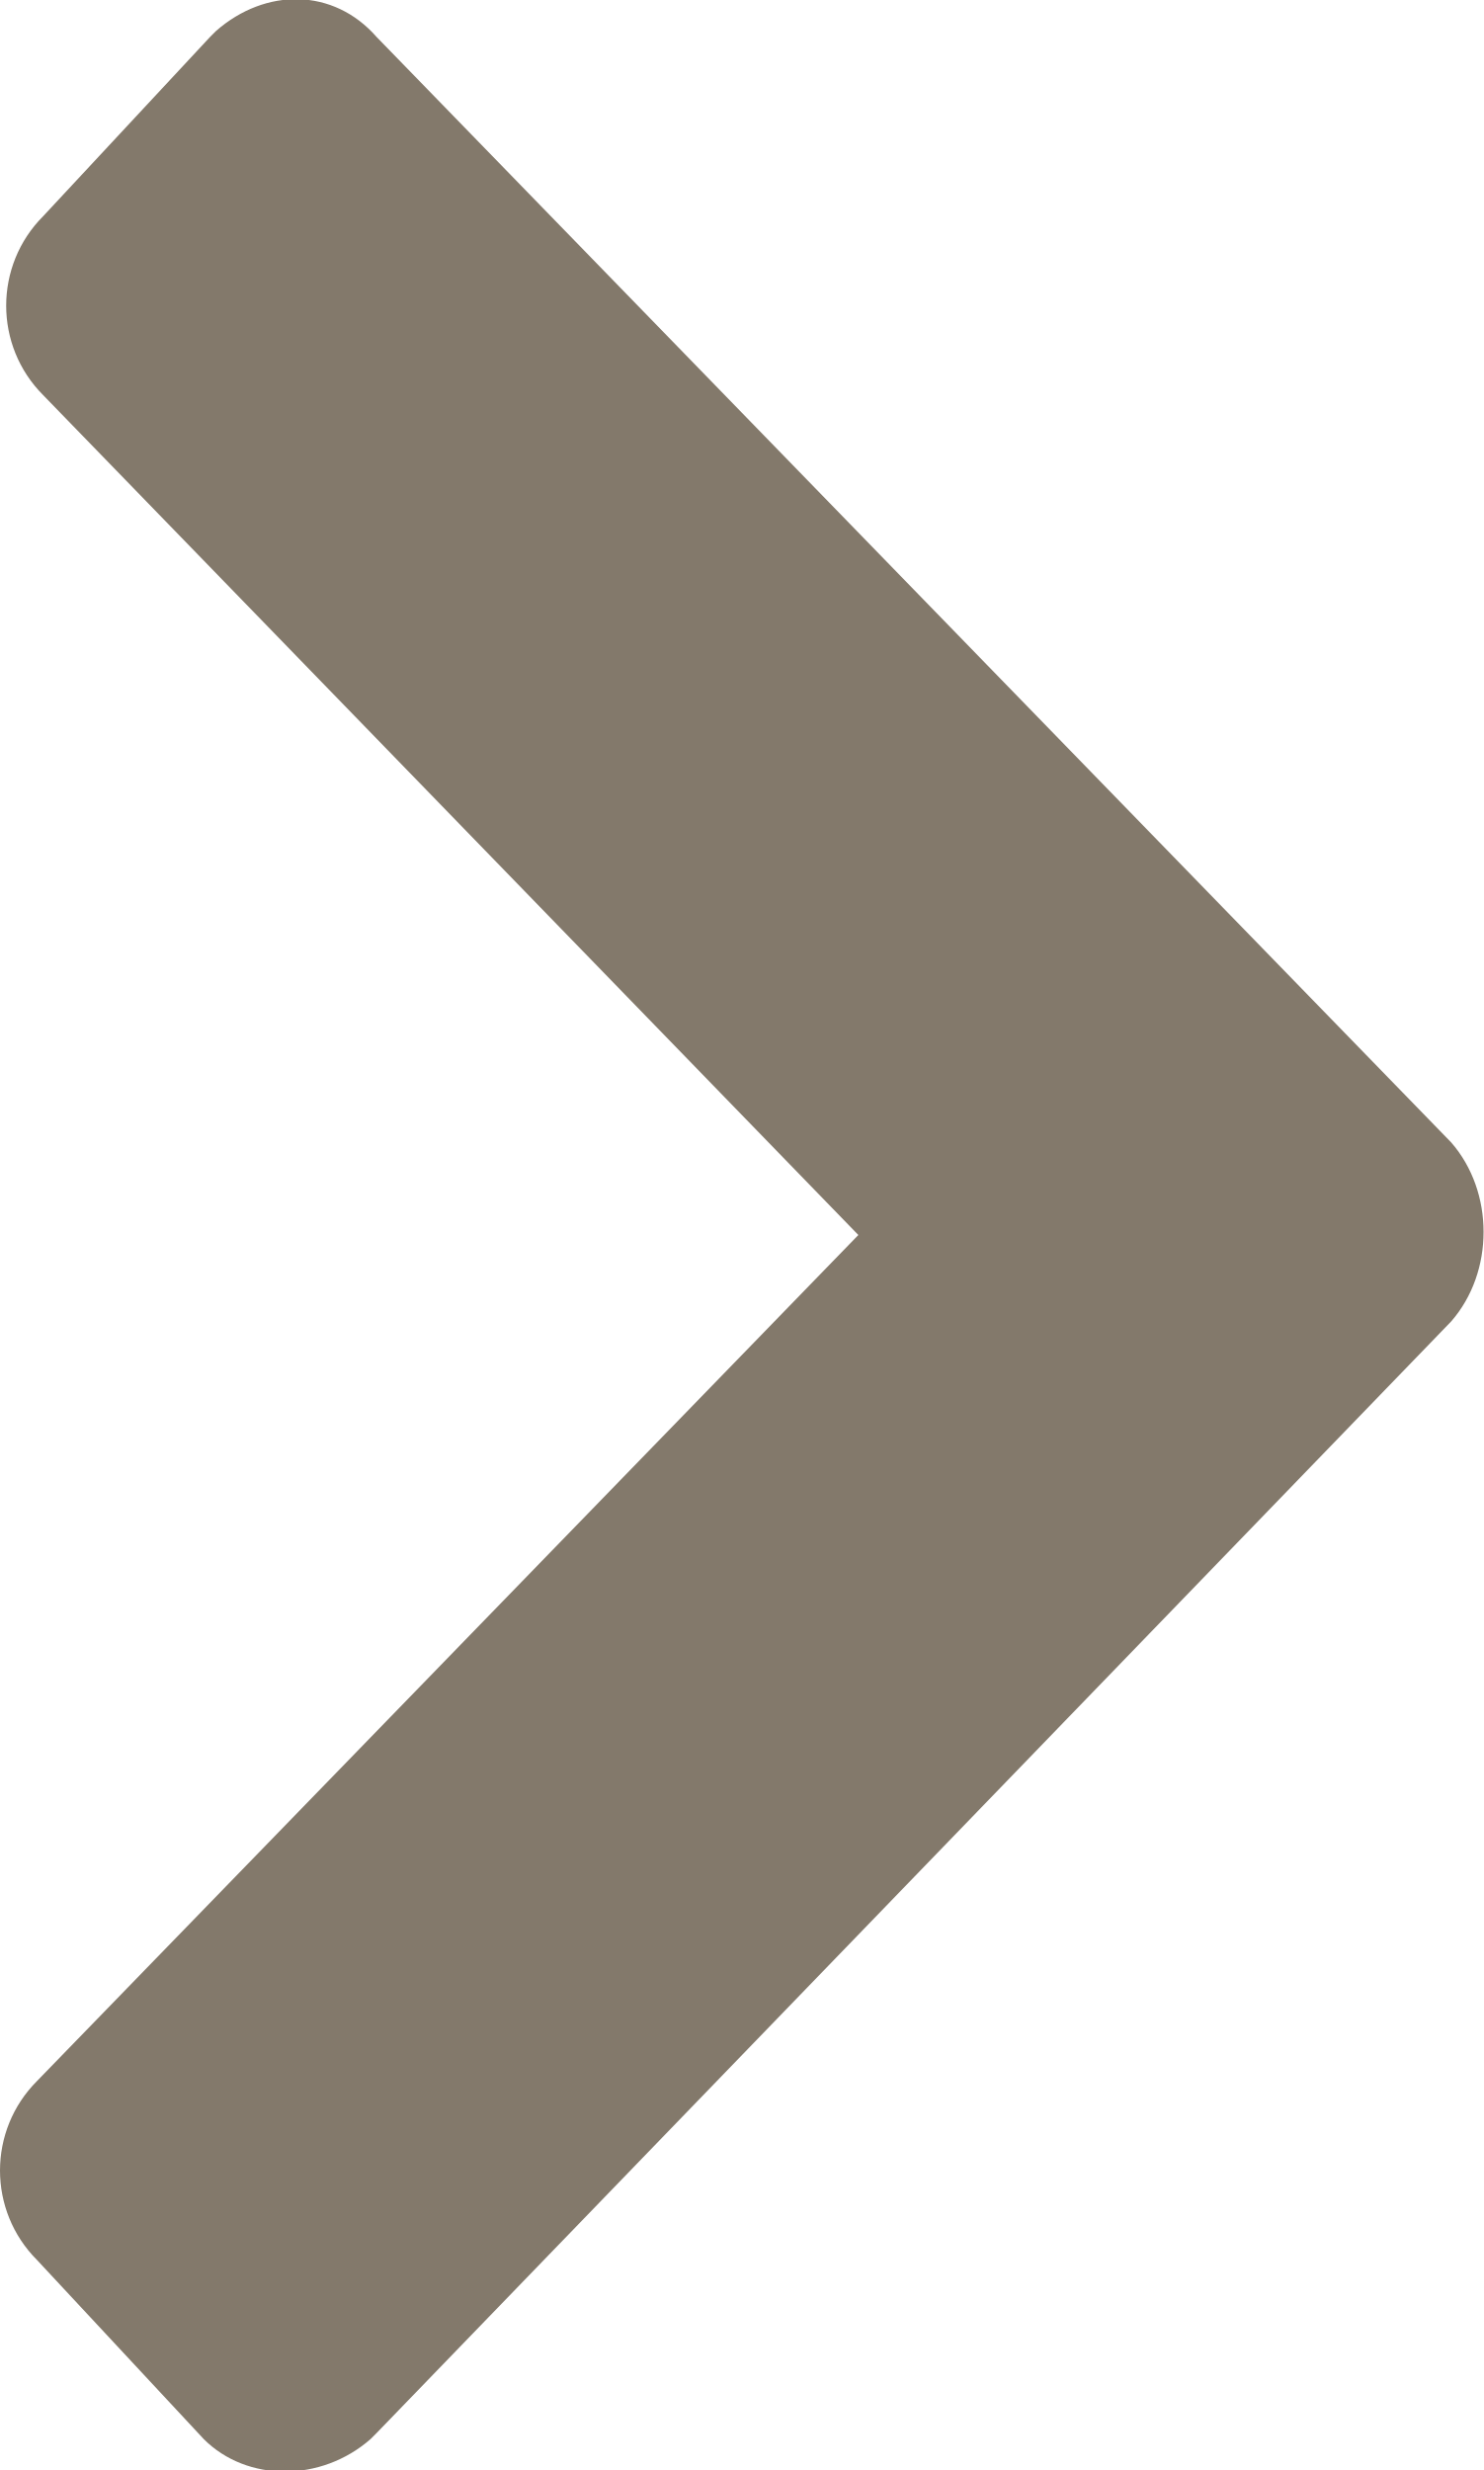
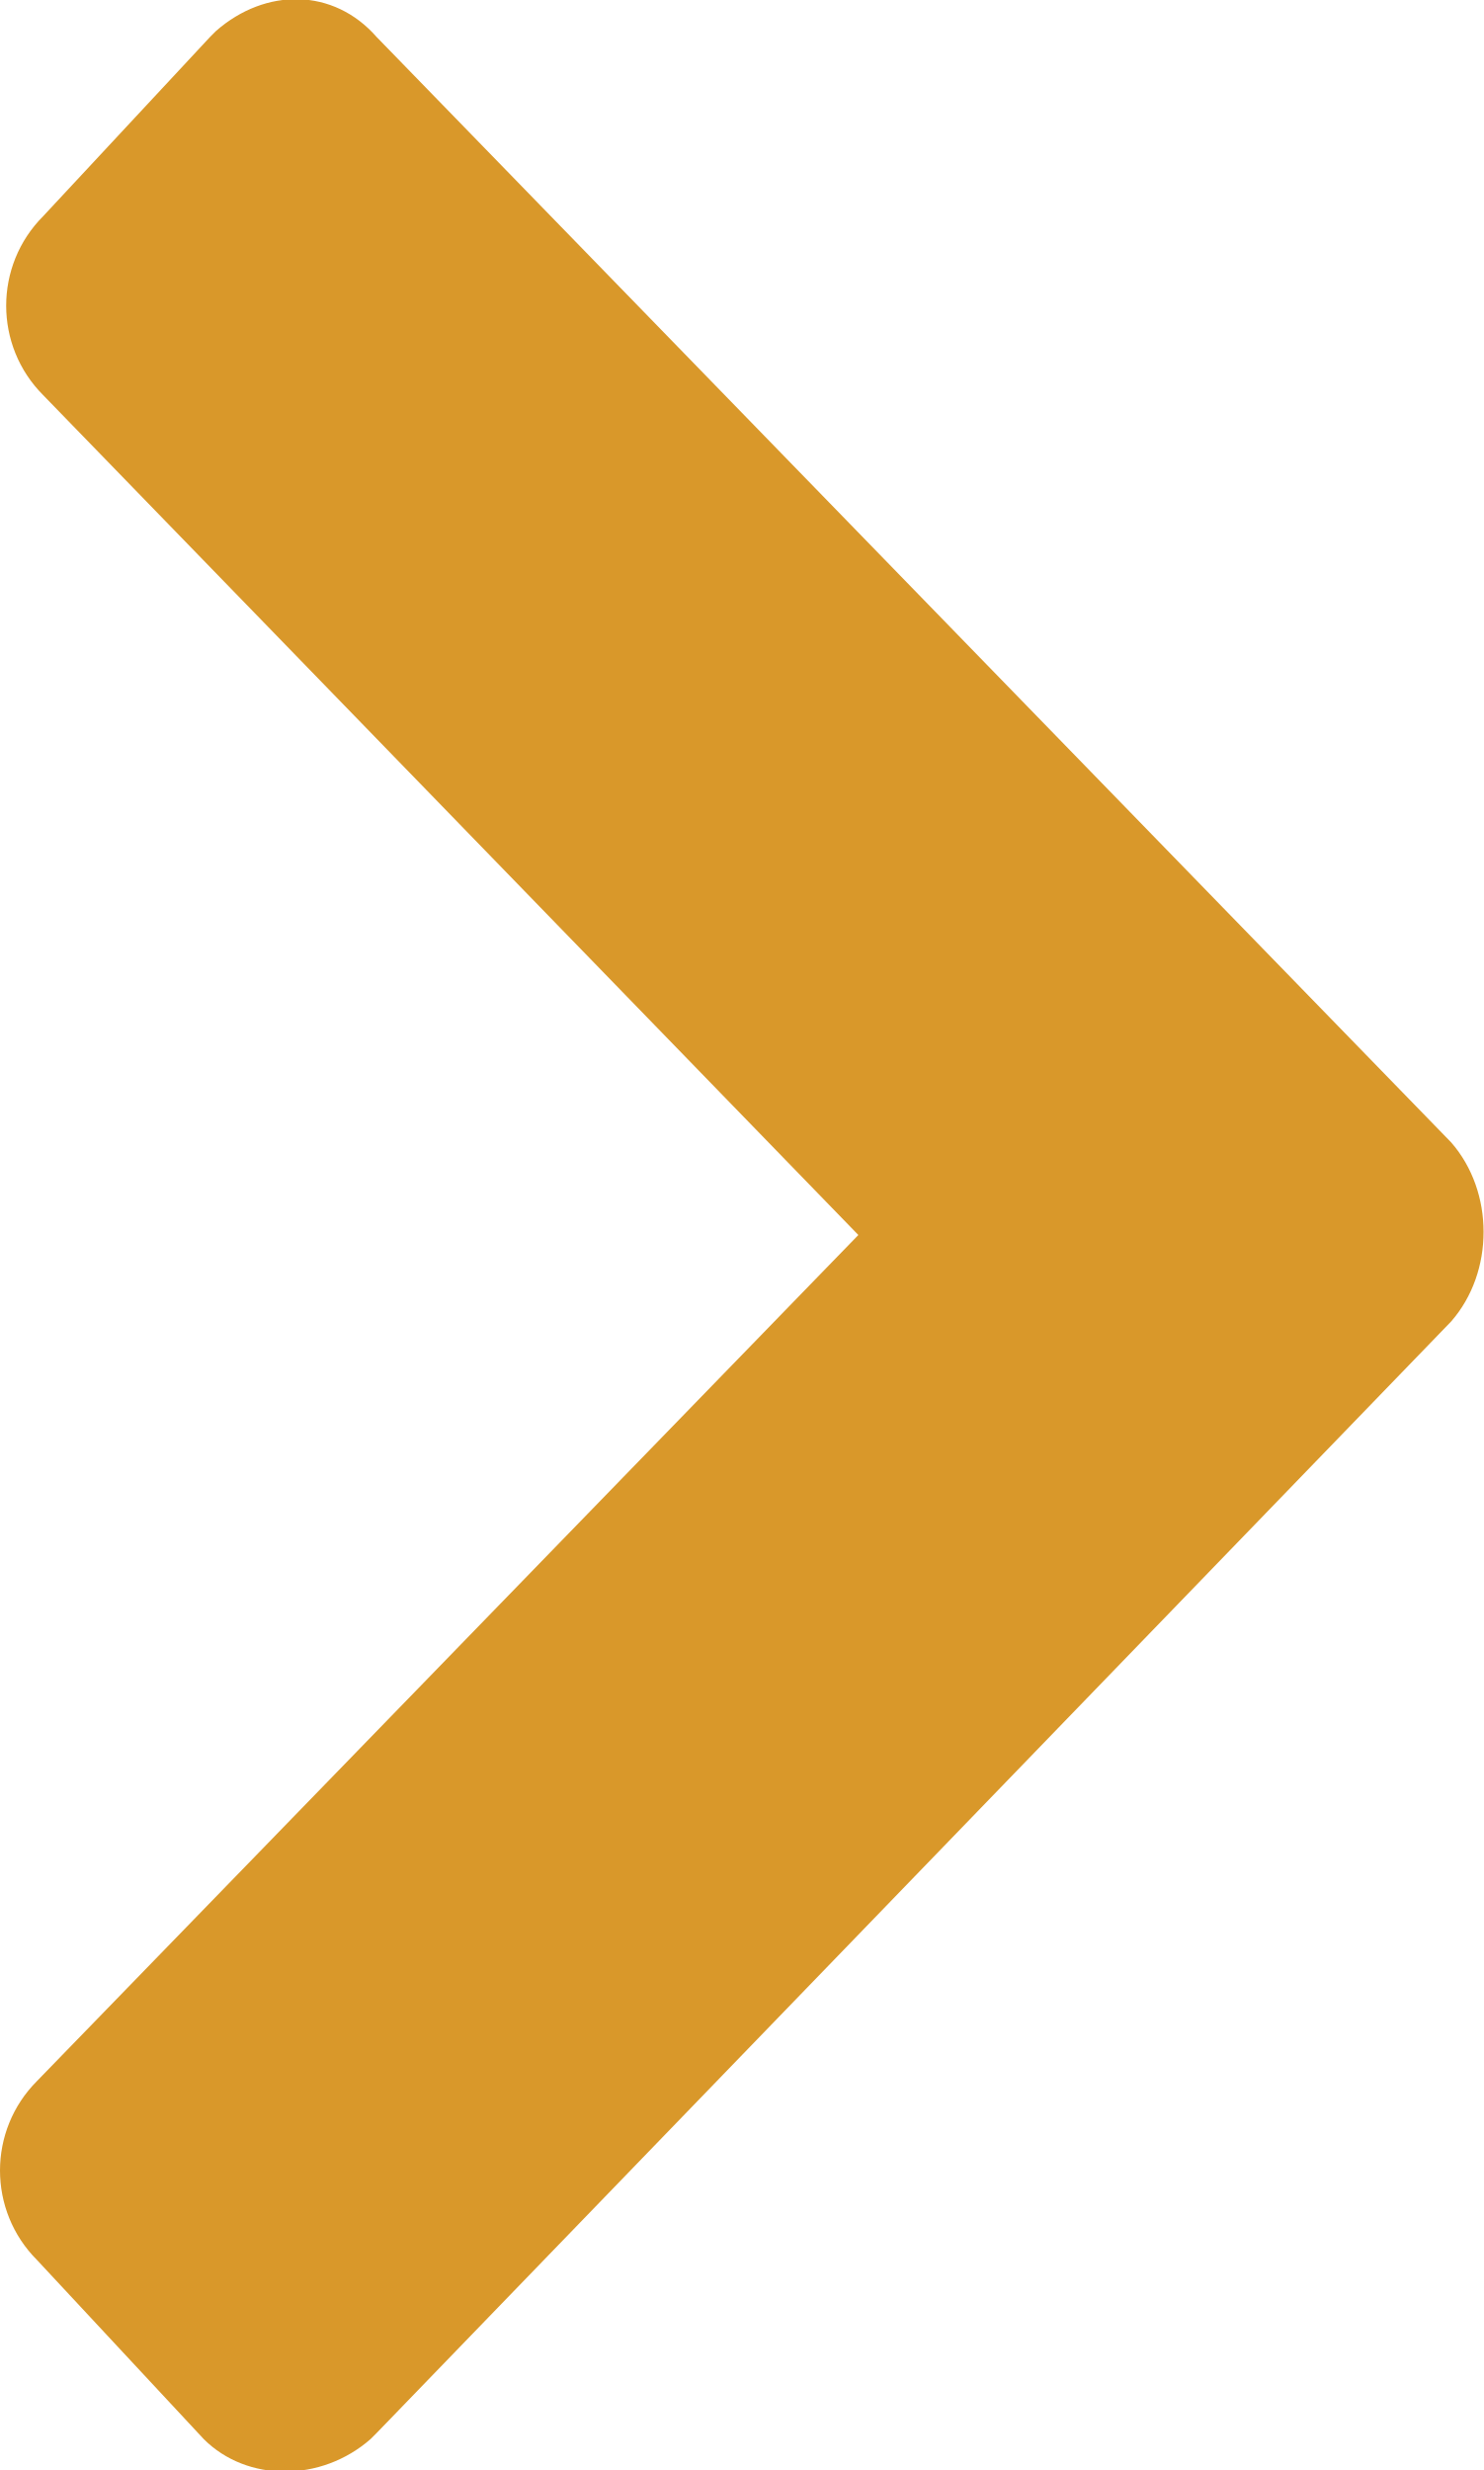
<svg xmlns="http://www.w3.org/2000/svg" version="1.1" id="Layer_1" x="0px" y="0px" width="475.695px" height="792px" viewBox="0 0 475.695 792" enable-background="new 0 0 475.695 792" xml:space="preserve">
-   <path id="right-arrow" fill="#83796B" d="M120.78,11.88C106.92-3.96,85.14-3.96,69.3,9.9l-1.98,1.98L13.86,69.3  c-15.84,15.84-15.84,41.58,0,57.42L275.22,396L11.88,667.26c-15.84,15.84-15.84,41.58,0,57.42l53.46,57.42  c13.86,13.86,37.62,13.86,53.46,0l1.98-1.979l344.521-356.4c13.859-15.84,13.859-41.58,0-57.42L120.78,11.88z" />
+   <path id="right-arrow" fill="#D9982A" d="M120.78,11.88C106.92-3.96,85.14-3.96,69.3,9.9l-1.98,1.98L13.86,69.3  c-15.84,15.84-15.84,41.58,0,57.42L275.221,396L11.88,667.26c-15.84,15.84-15.84,41.58,0,57.42l53.46,57.42  c13.86,13.86,37.62,13.86,53.46,0l1.98-1.979l344.521-356.4c13.859-15.84,13.859-41.58,0-57.42L120.78,11.88z" />
</svg>
